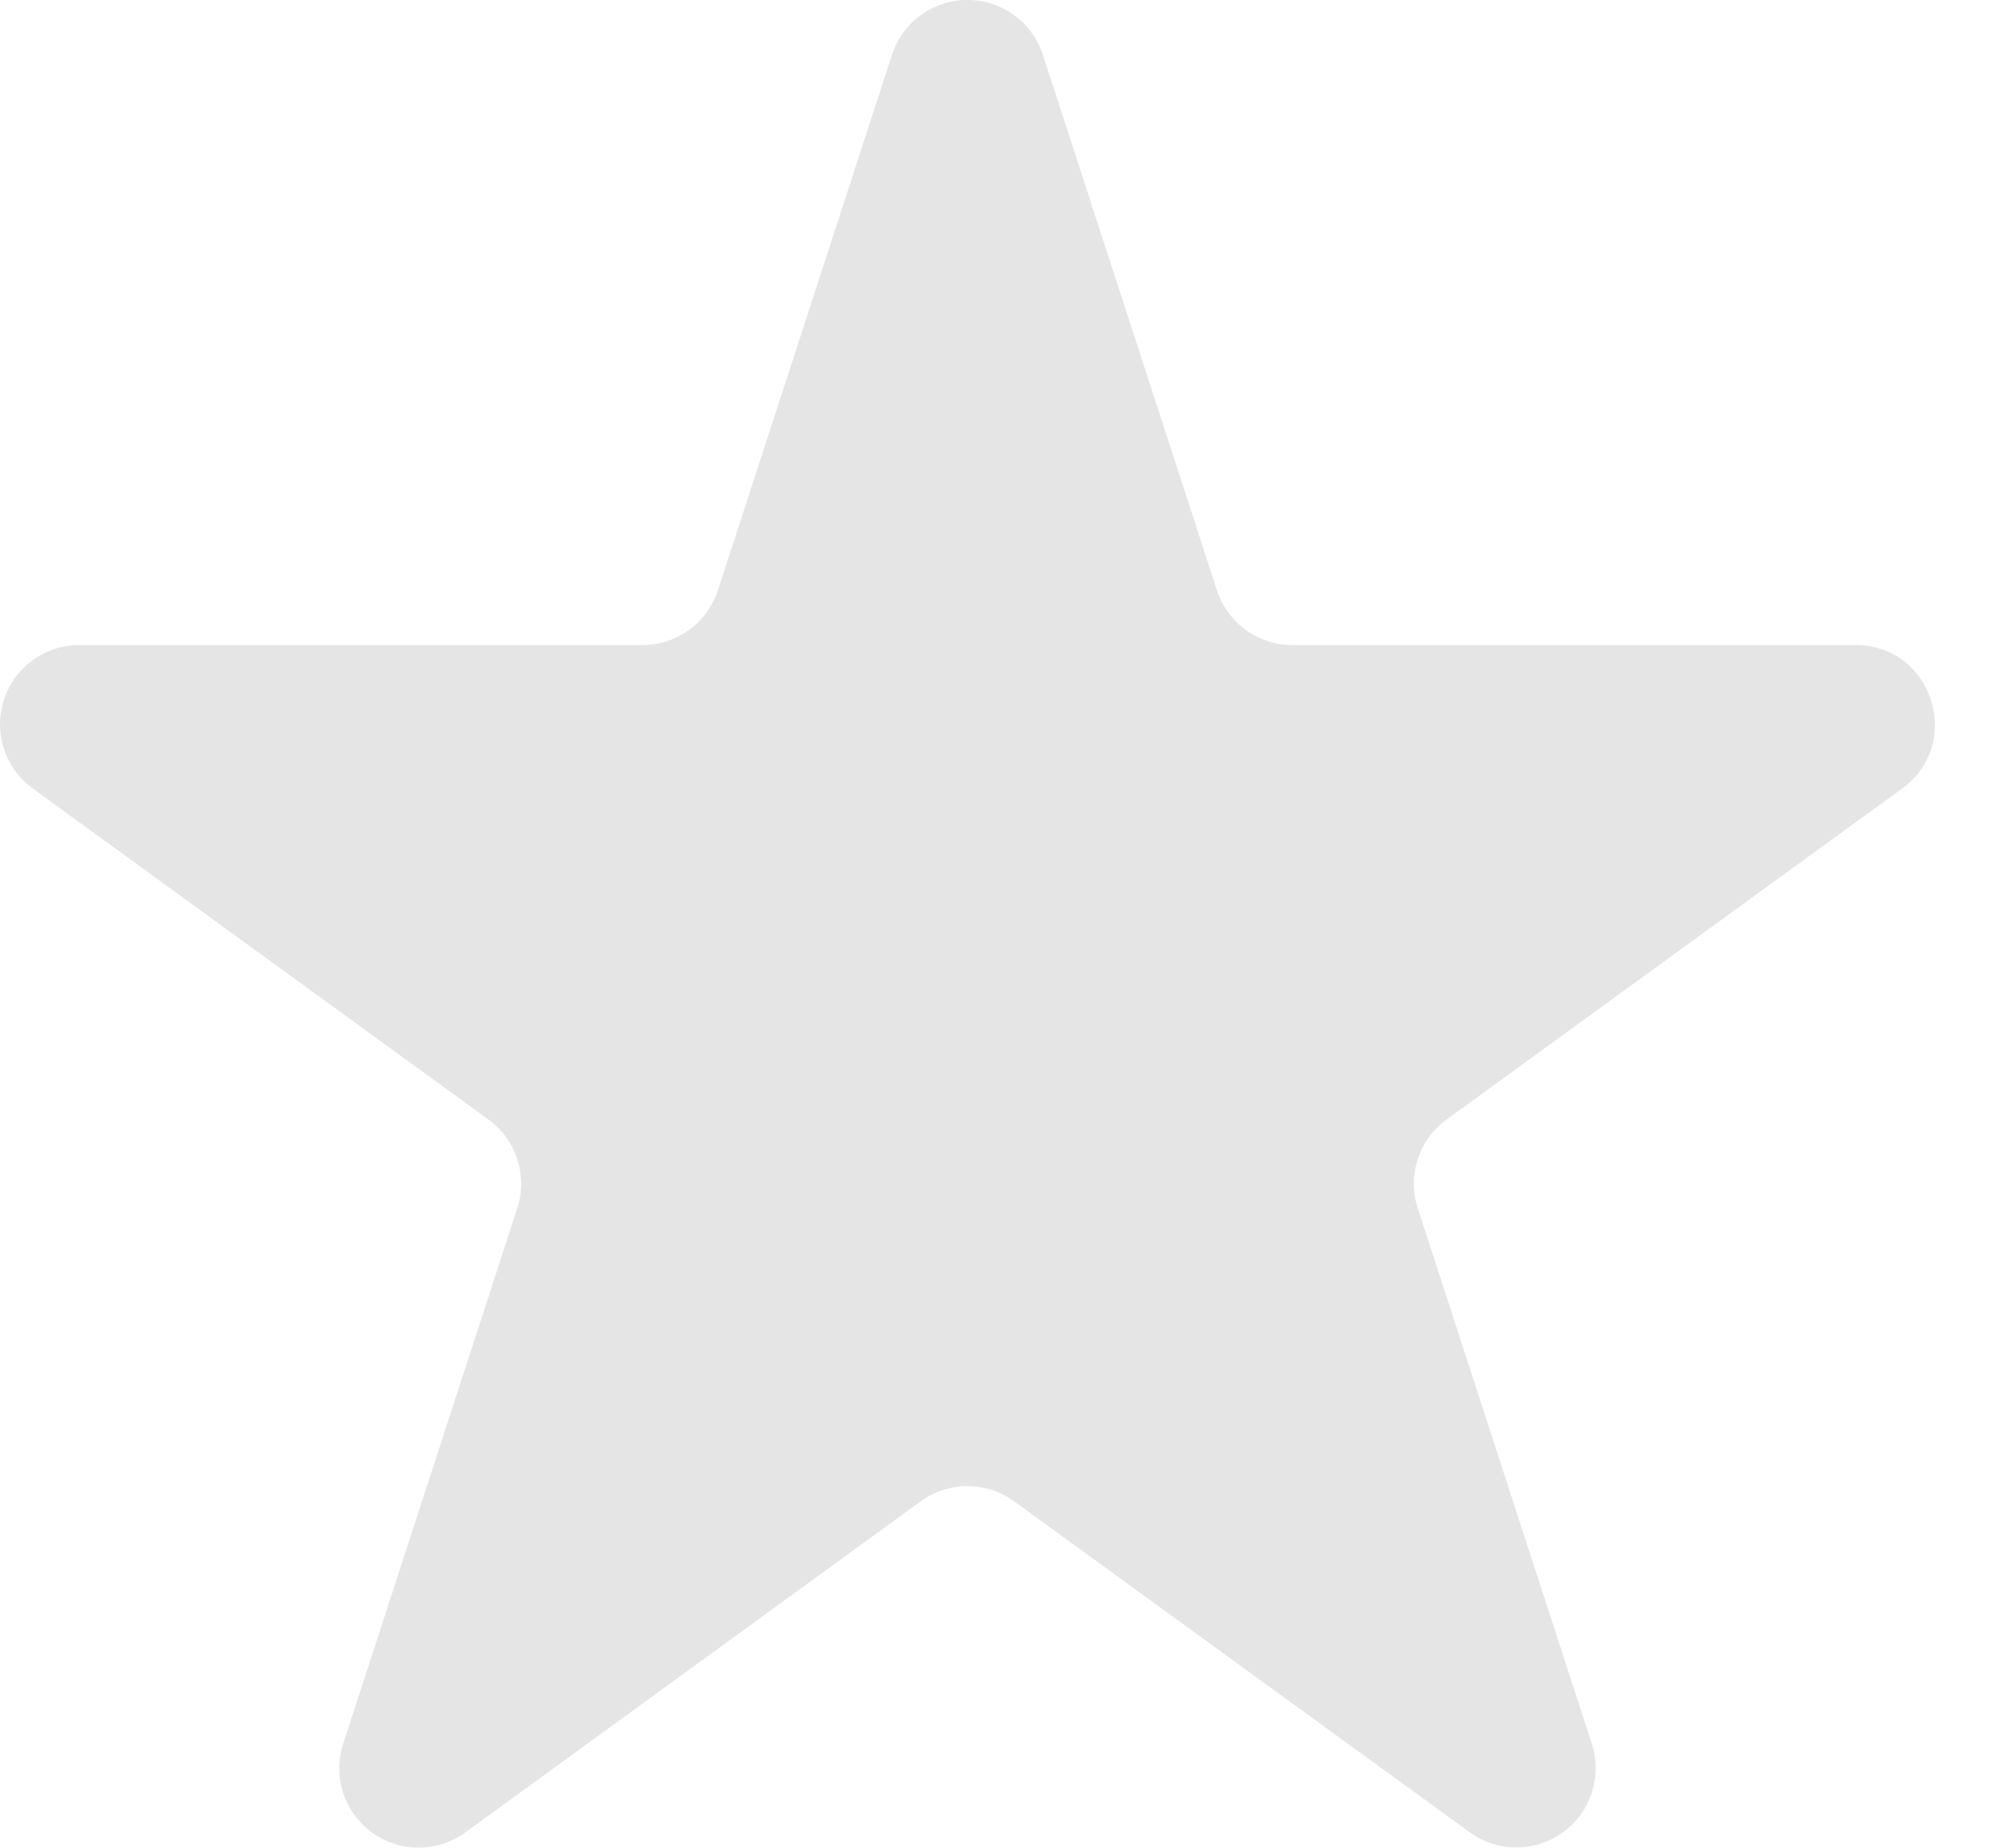
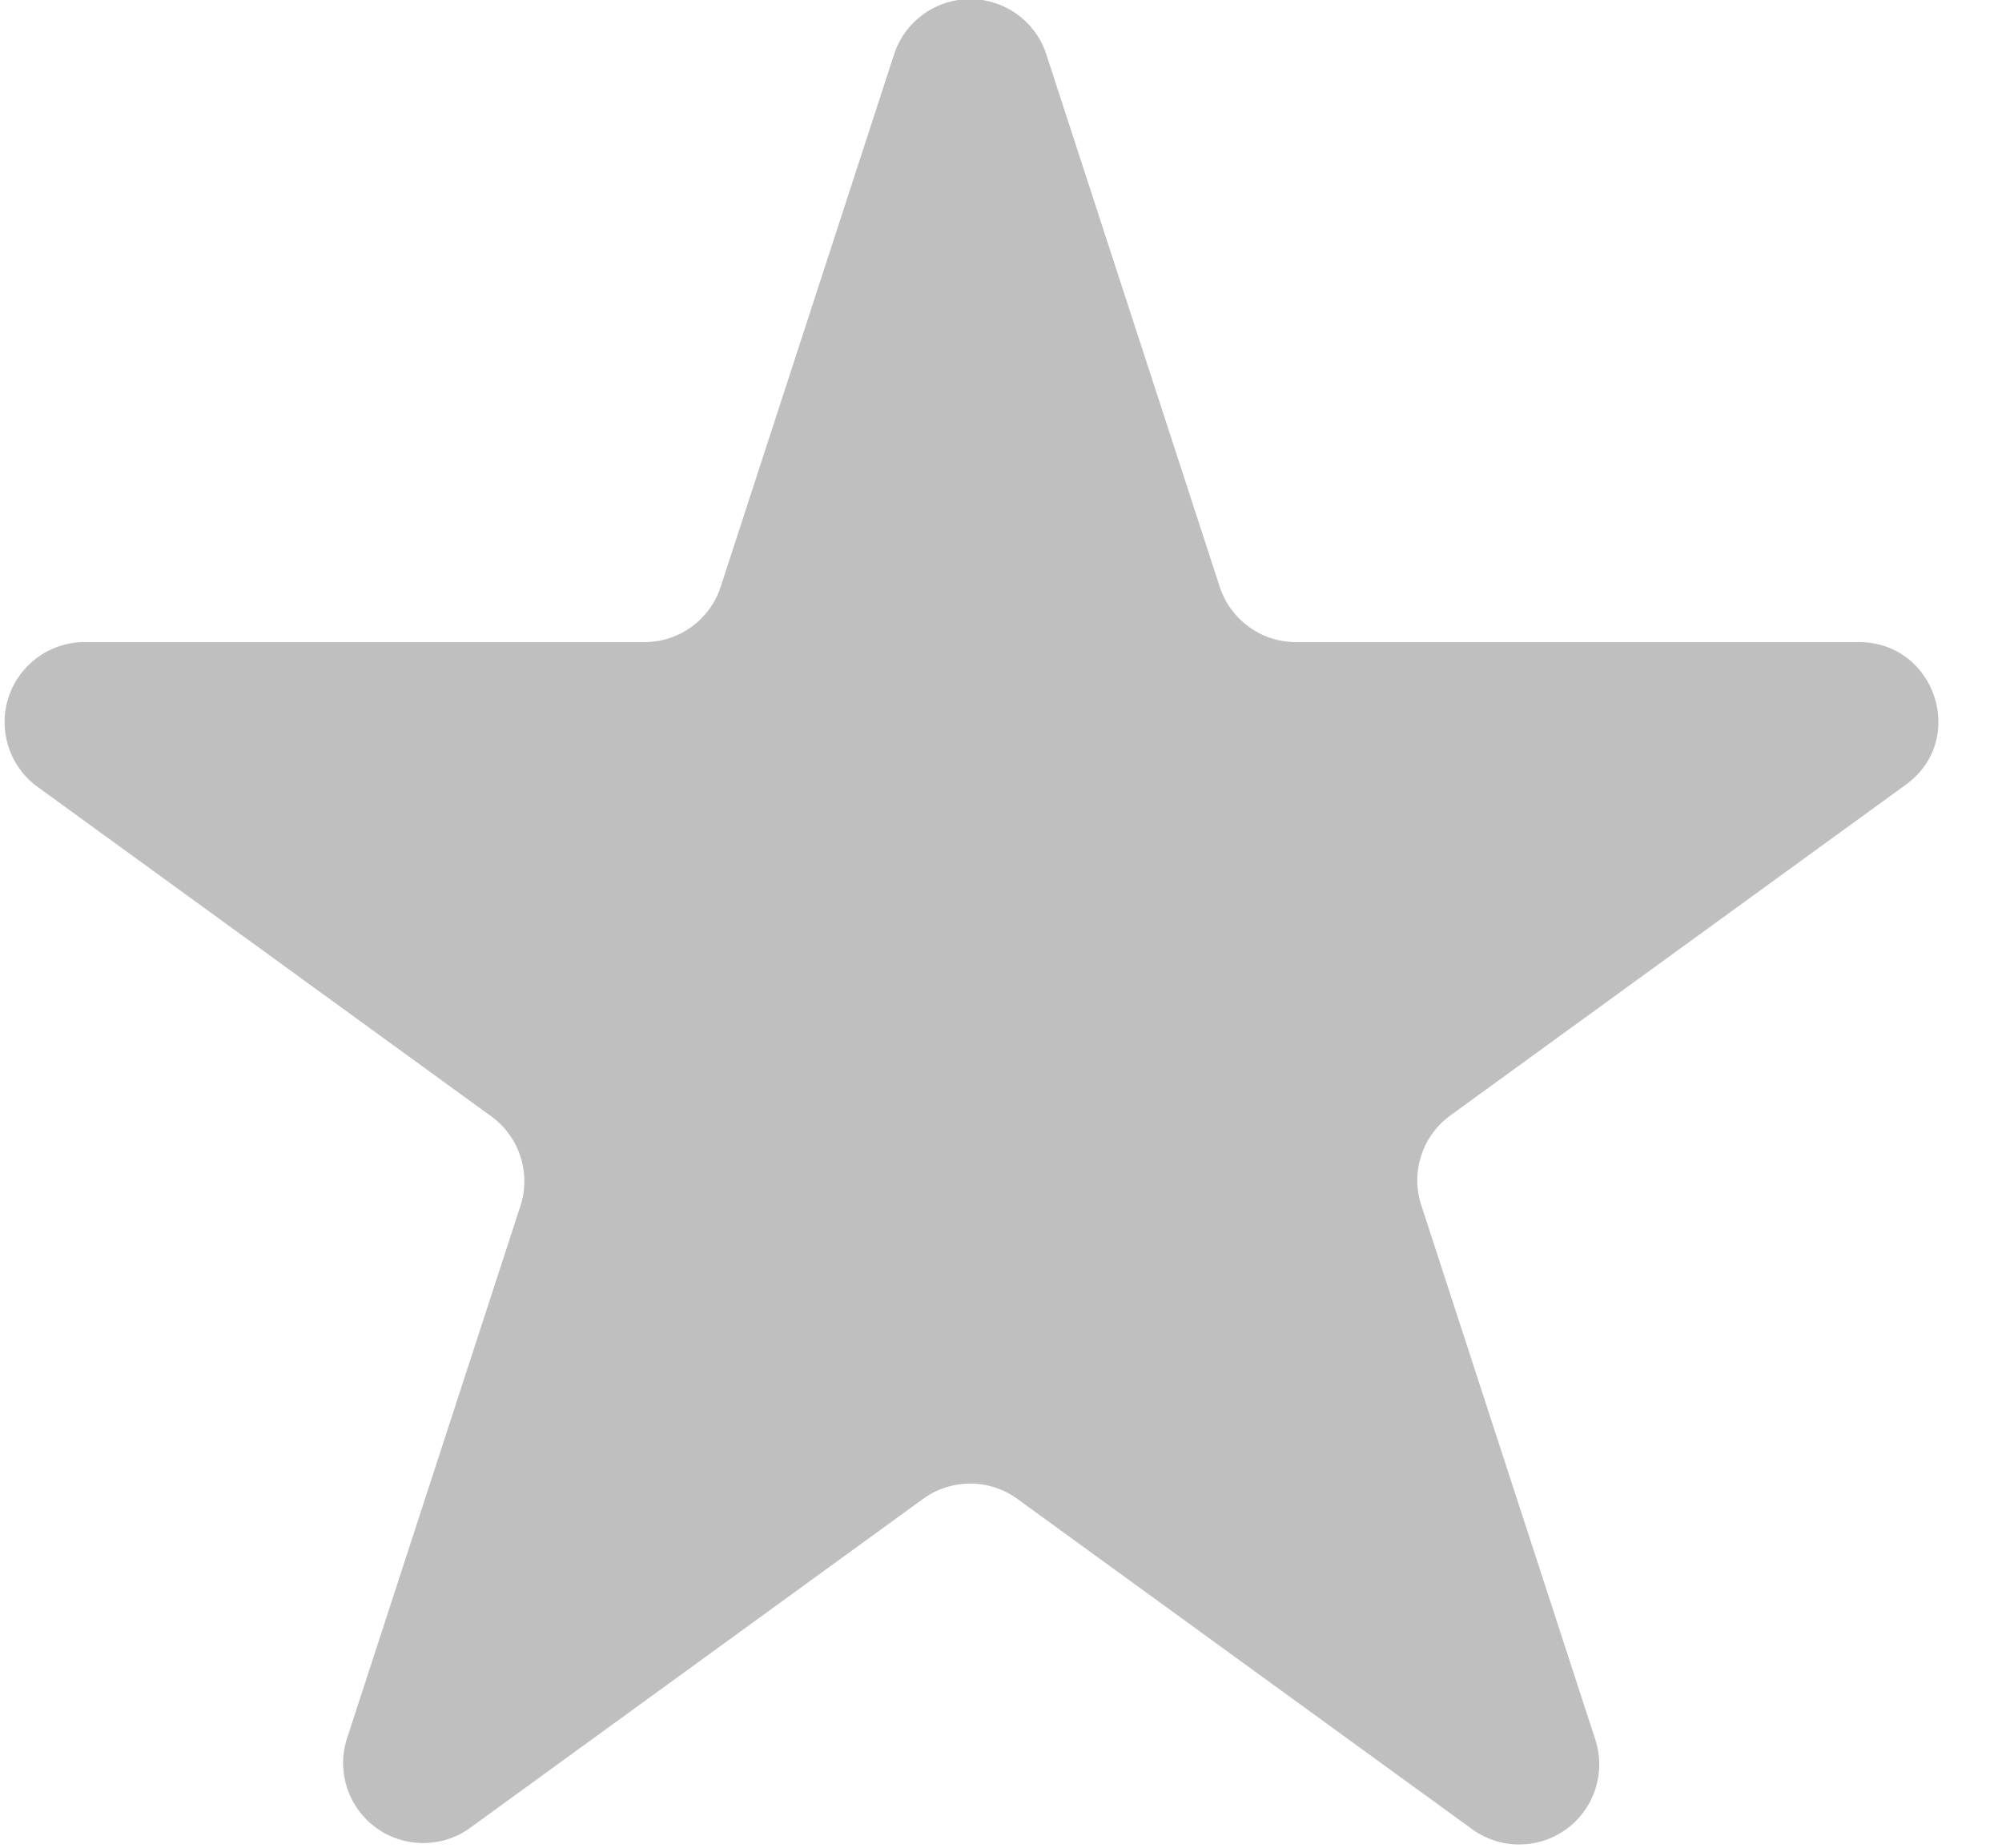
- <svg xmlns="http://www.w3.org/2000/svg" width="13" height="12" fill="none" viewBox="0 0 13 12">
-   <path fill="#E5E5E5" d="M5.792.356a.515.515 0 0 1 .98 0l1.13 3.477a.515.515 0 0 0 .49.356h3.656c.499 0 .707.639.303.932l-2.958 2.15a.515.515 0 0 0-.187.575l1.13 3.477a.515.515 0 0 1-.793.576L6.585 9.75a.515.515 0 0 0-.606 0L3.022 11.9a.515.515 0 0 1-.793-.577l1.13-3.477a.515.515 0 0 0-.188-.576L.213 5.121a.515.515 0 0 1 .303-.932h3.656a.515.515 0 0 0 .49-.356L5.792.356z" />
+ <svg xmlns="http://www.w3.org/2000/svg" width="13" height="12">
+   <g class="layer">
+     <path d="m5.81,0.34a0.52,0.52 0 0 1 0.98,0l1.13,3.47a0.52,0.52 0 0 0 0.49,0.36l3.66,0c0.5,0 0.71,0.64 0.3,0.93l-2.96,2.15a0.52,0.52 0 0 0 -0.18,0.58l1.13,3.47a0.52,0.52 0 0 1 -0.8,0.58l-2.96,-2.15a0.52,0.52 0 0 0 -0.6,0l-2.96,2.15a0.52,0.52 0 0 1 -0.79,-0.58l1.13,-3.47a0.52,0.52 0 0 0 -0.19,-0.58l-2.96,-2.15a0.52,0.52 0 0 1 0.31,-0.93l3.65,0a0.52,0.52 0 0 0 0.49,-0.36l1.13,-3.47z" fill="#bfbfbf" id="svg_1" />
+   </g>
</svg>
